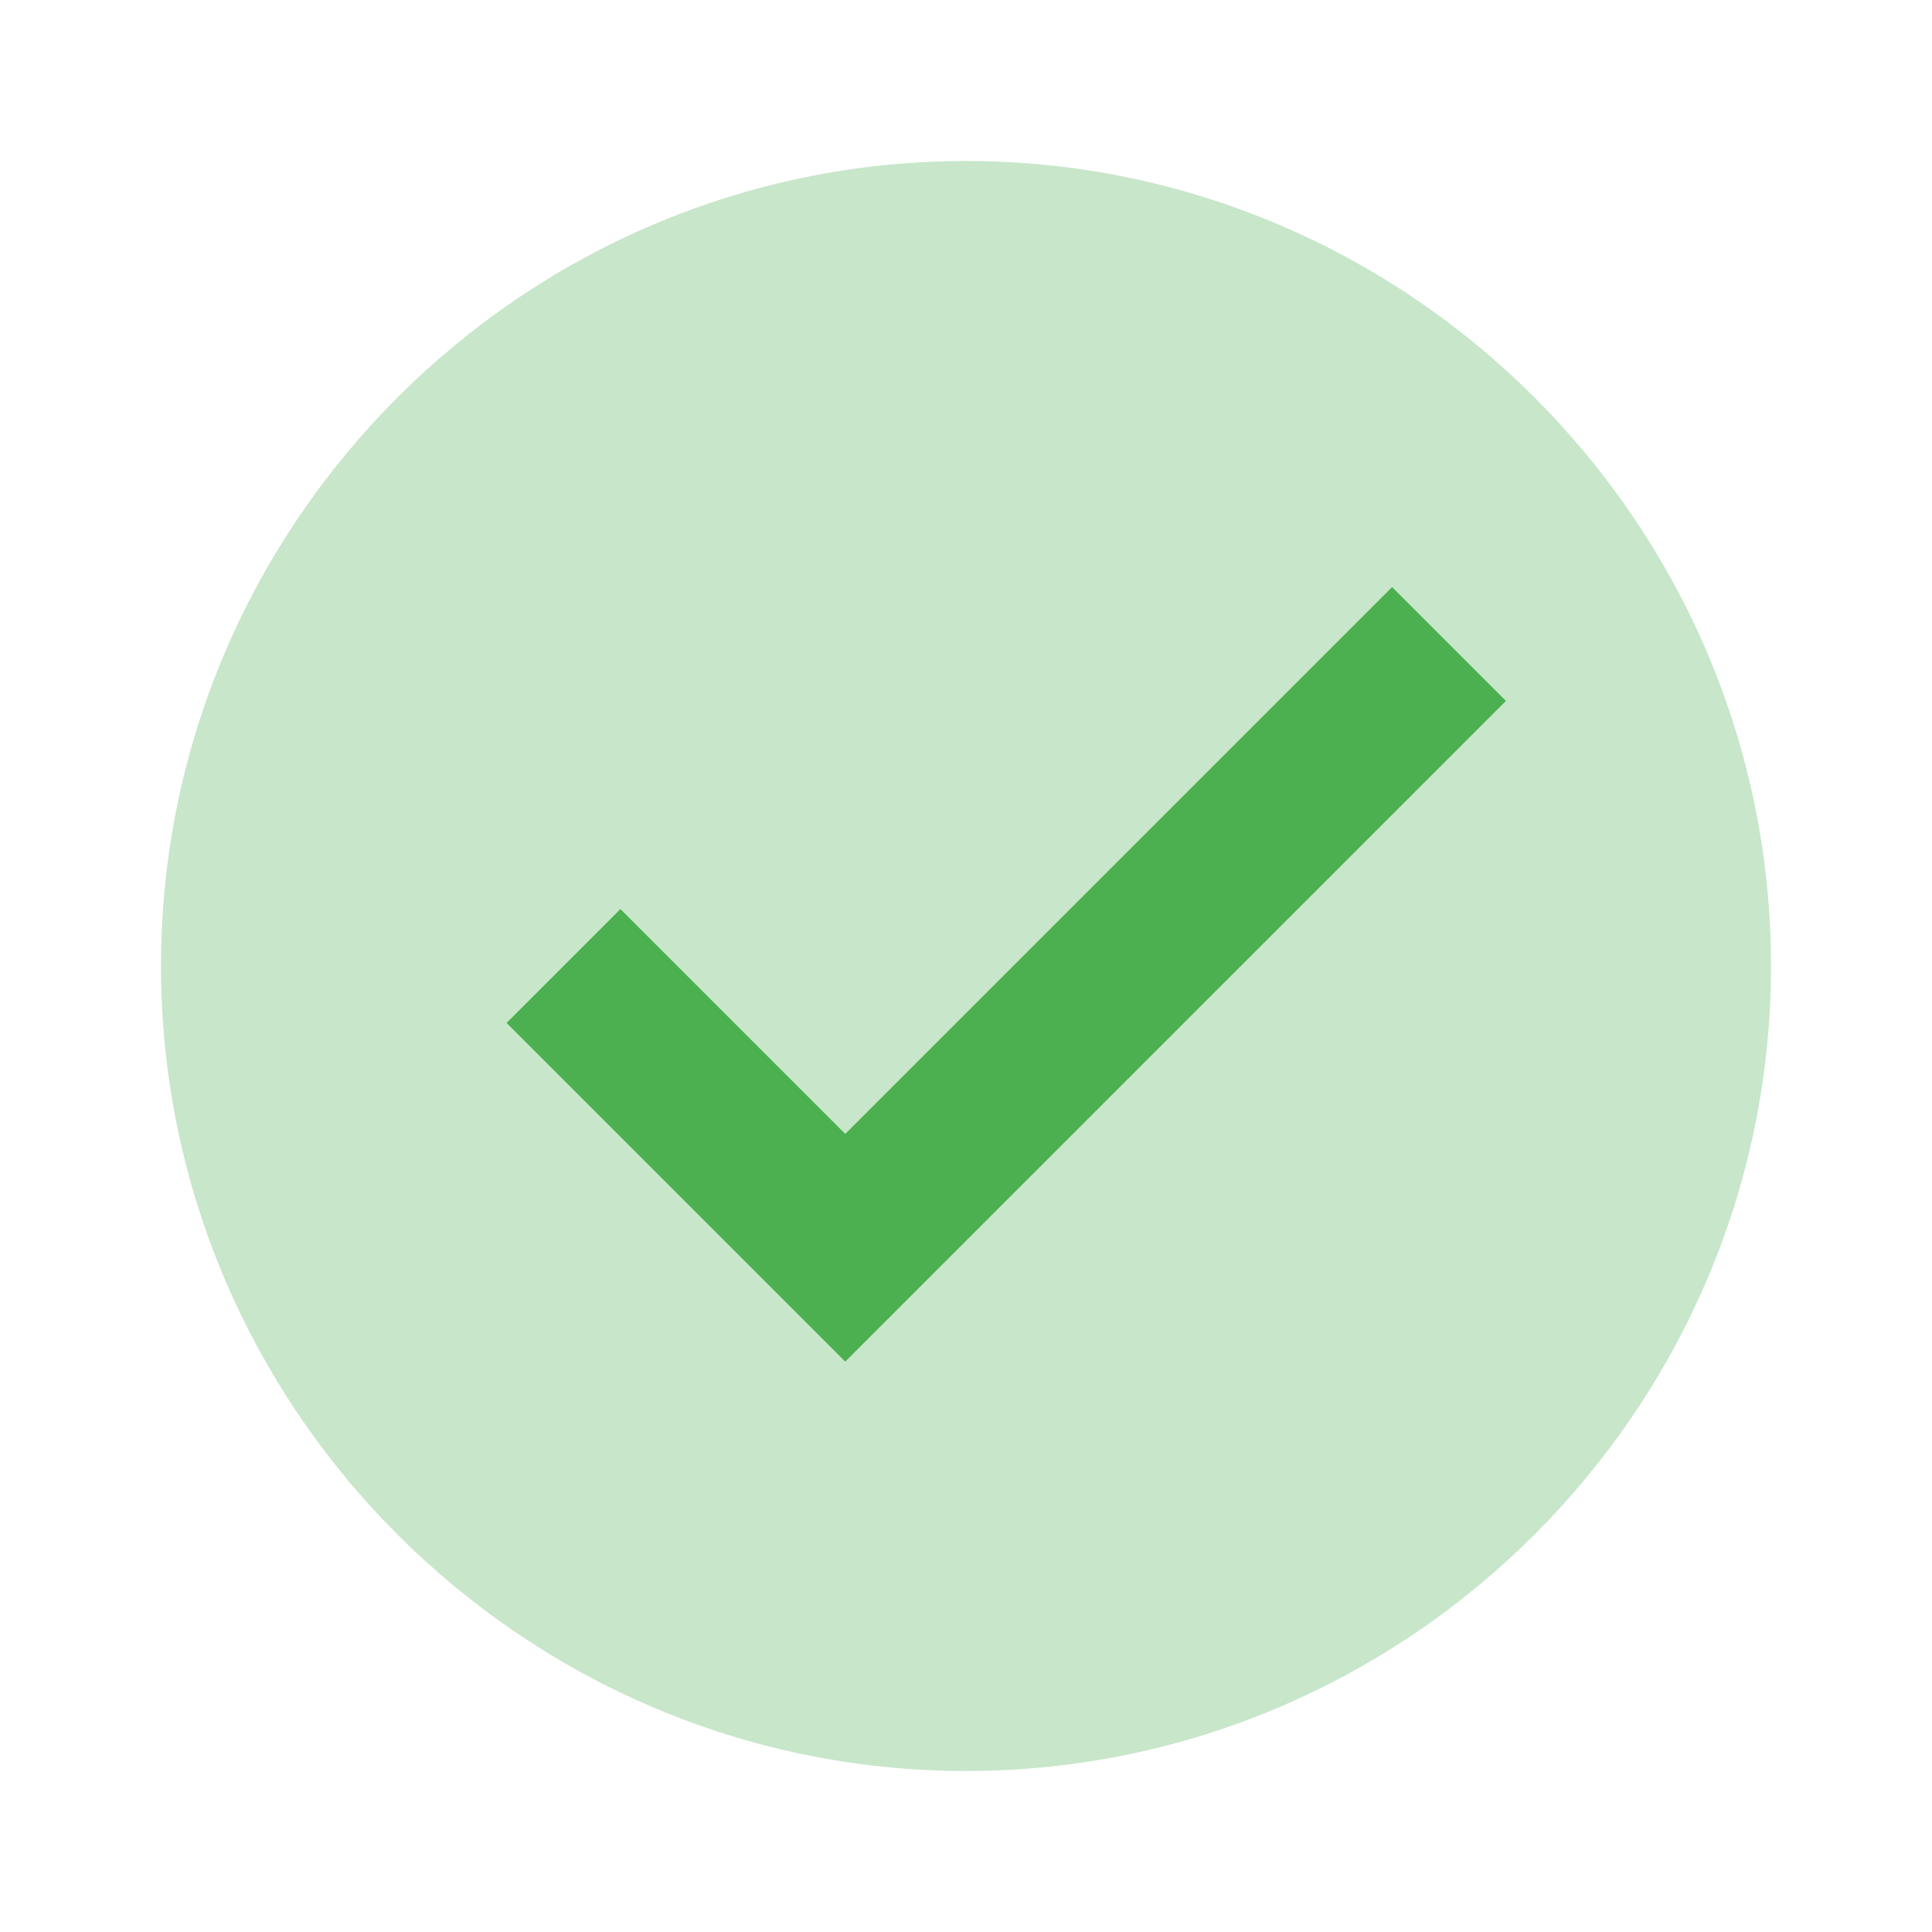
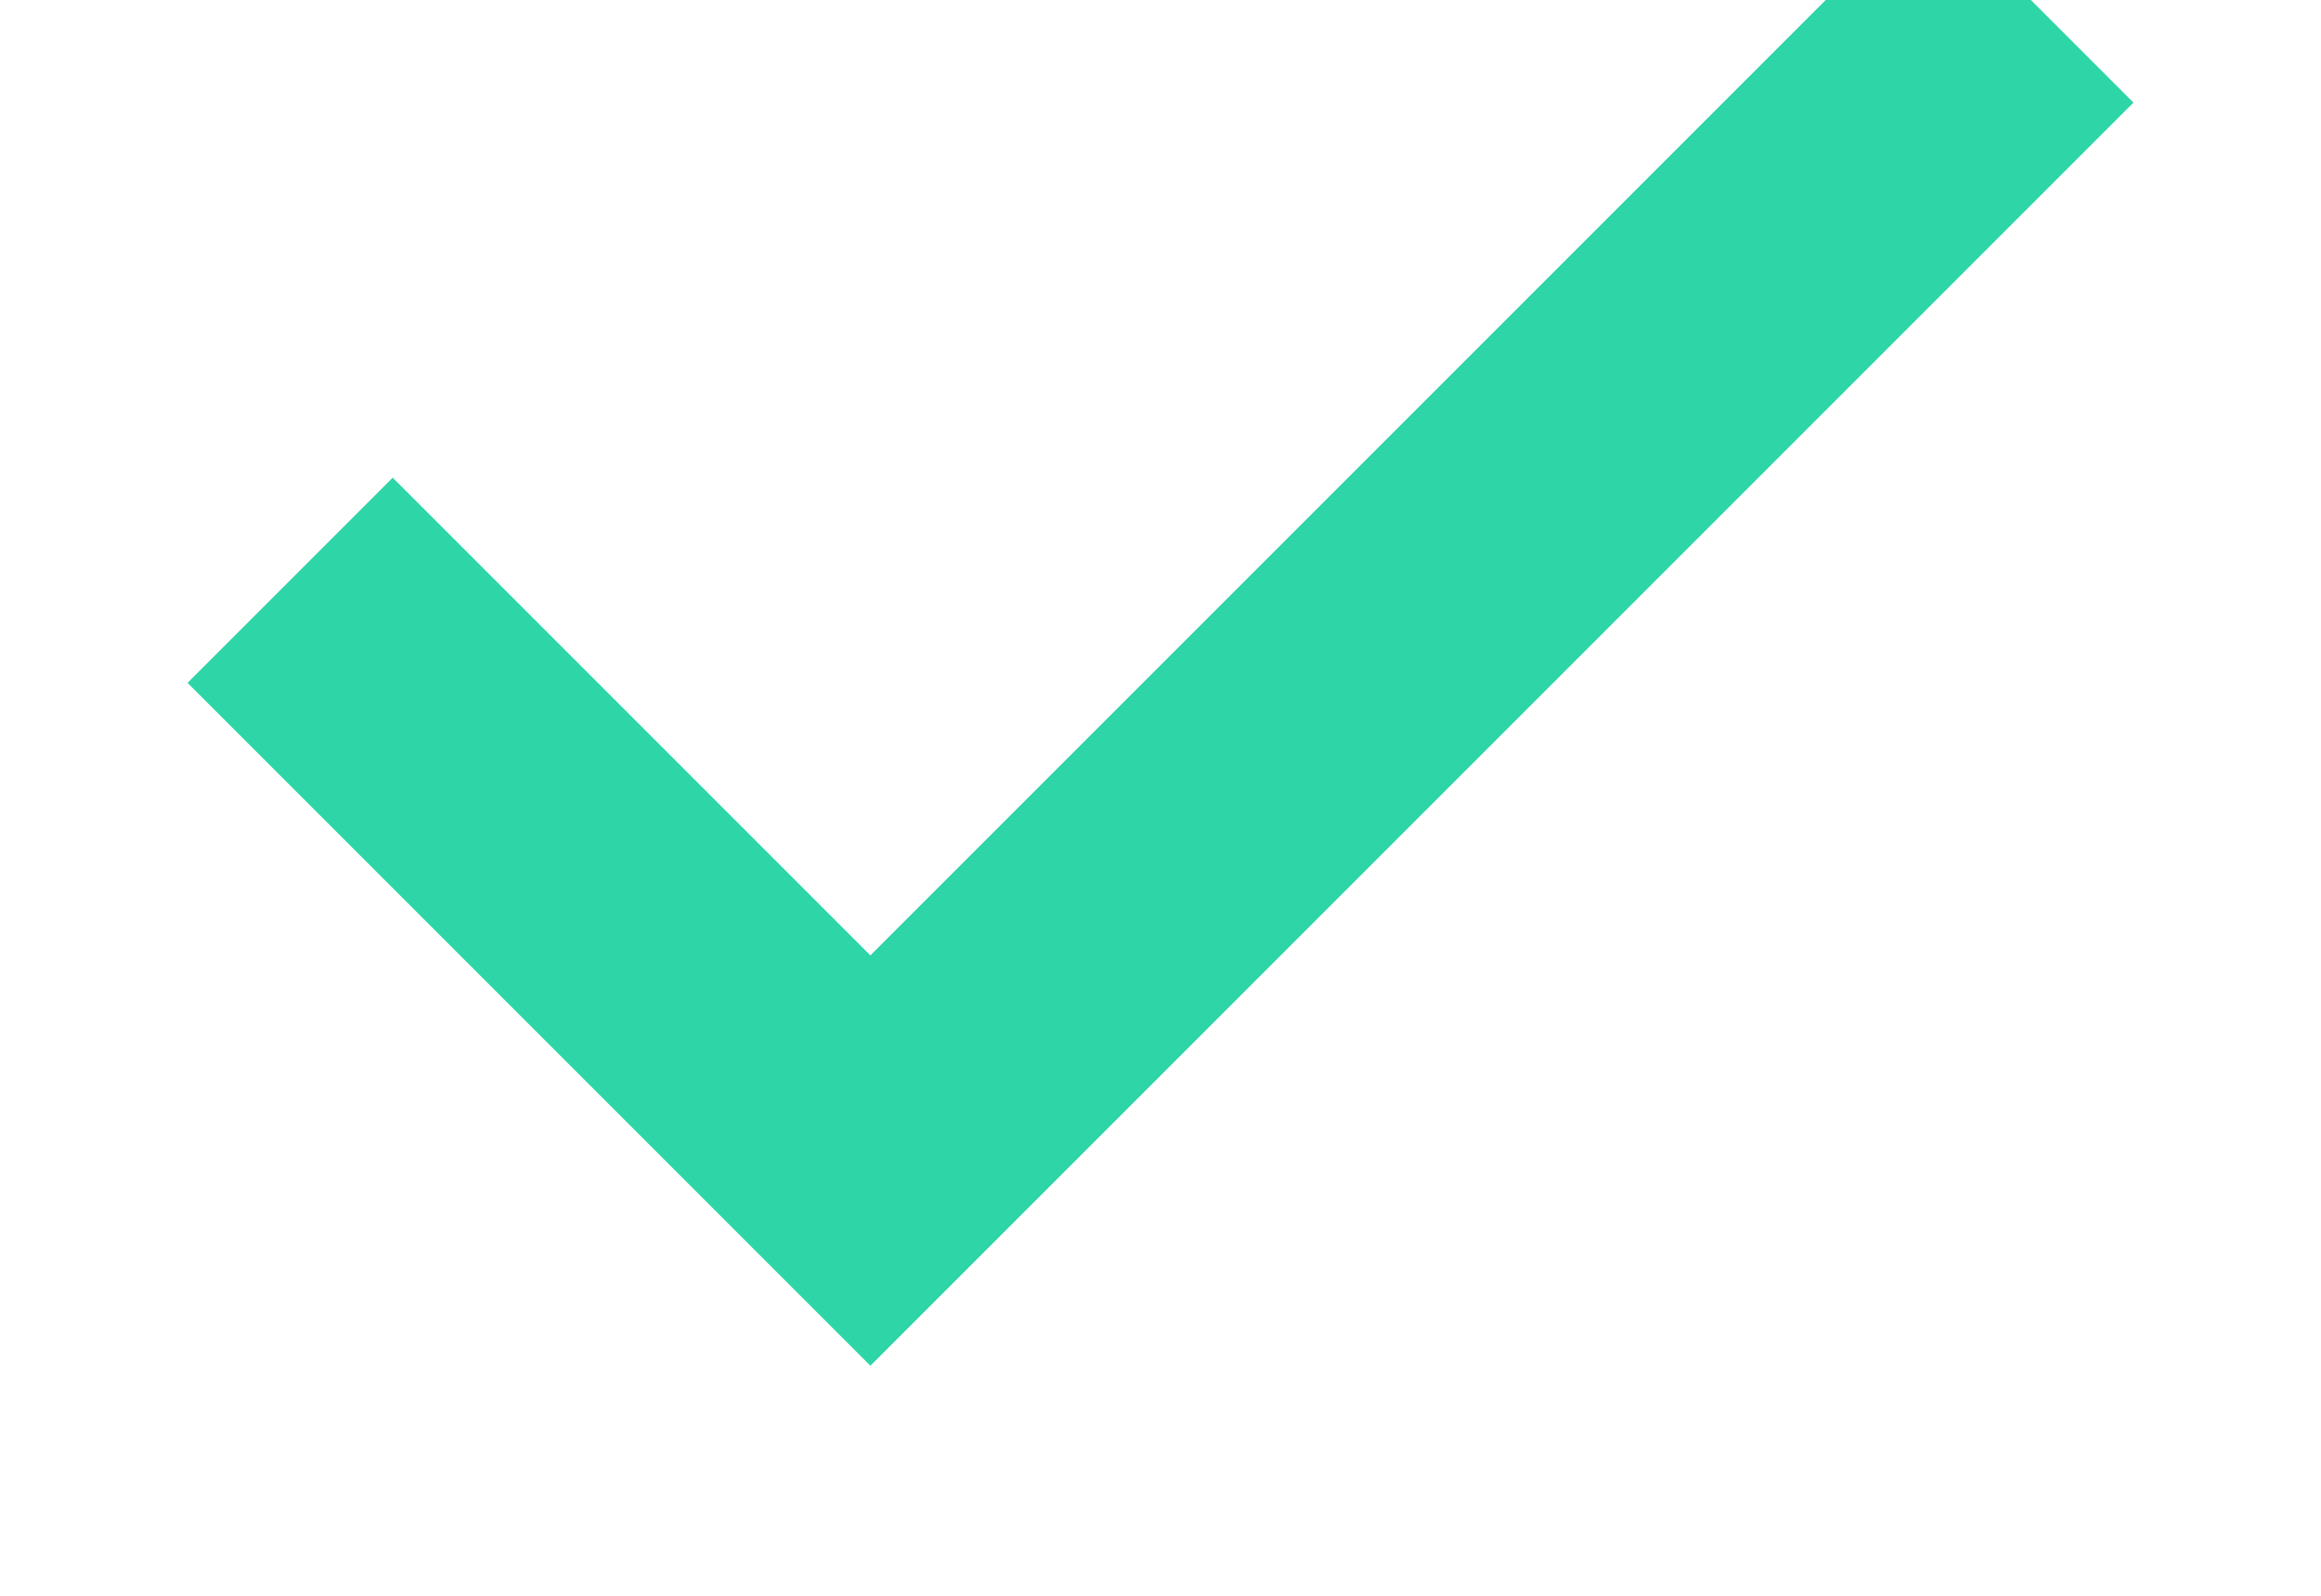
- <svg xmlns="http://www.w3.org/2000/svg" viewBox="0 0 48 48" width="48px" height="48px">
-   <path fill="#c8e6c9" d="M44,24c0,11-9,20-20,20S4,35,4,24S13,4,24,4S44,13,44,24z" />
-   <polyline fill="none" stroke="#4caf50" stroke-miterlimit="10" stroke-width="4" points="14,24 21,31 36,16" />
+ <svg xmlns="http://www.w3.org/2000/svg" width="16" height="11" viewBox="0 0 16 11">
+   <defs>
+     <style>
+       .cls-1 {
+         fill: none;
+         stroke: #2dd5a7;
+         stroke-width: 2px;
+         fill-rule: evenodd;
+       }
+     </style>
+   </defs>
+   <path id="Shape_10_copy_5" data-name="Shape 10 copy 5" class="cls-1" d="M2,4L6,8l8-8" />
</svg>
